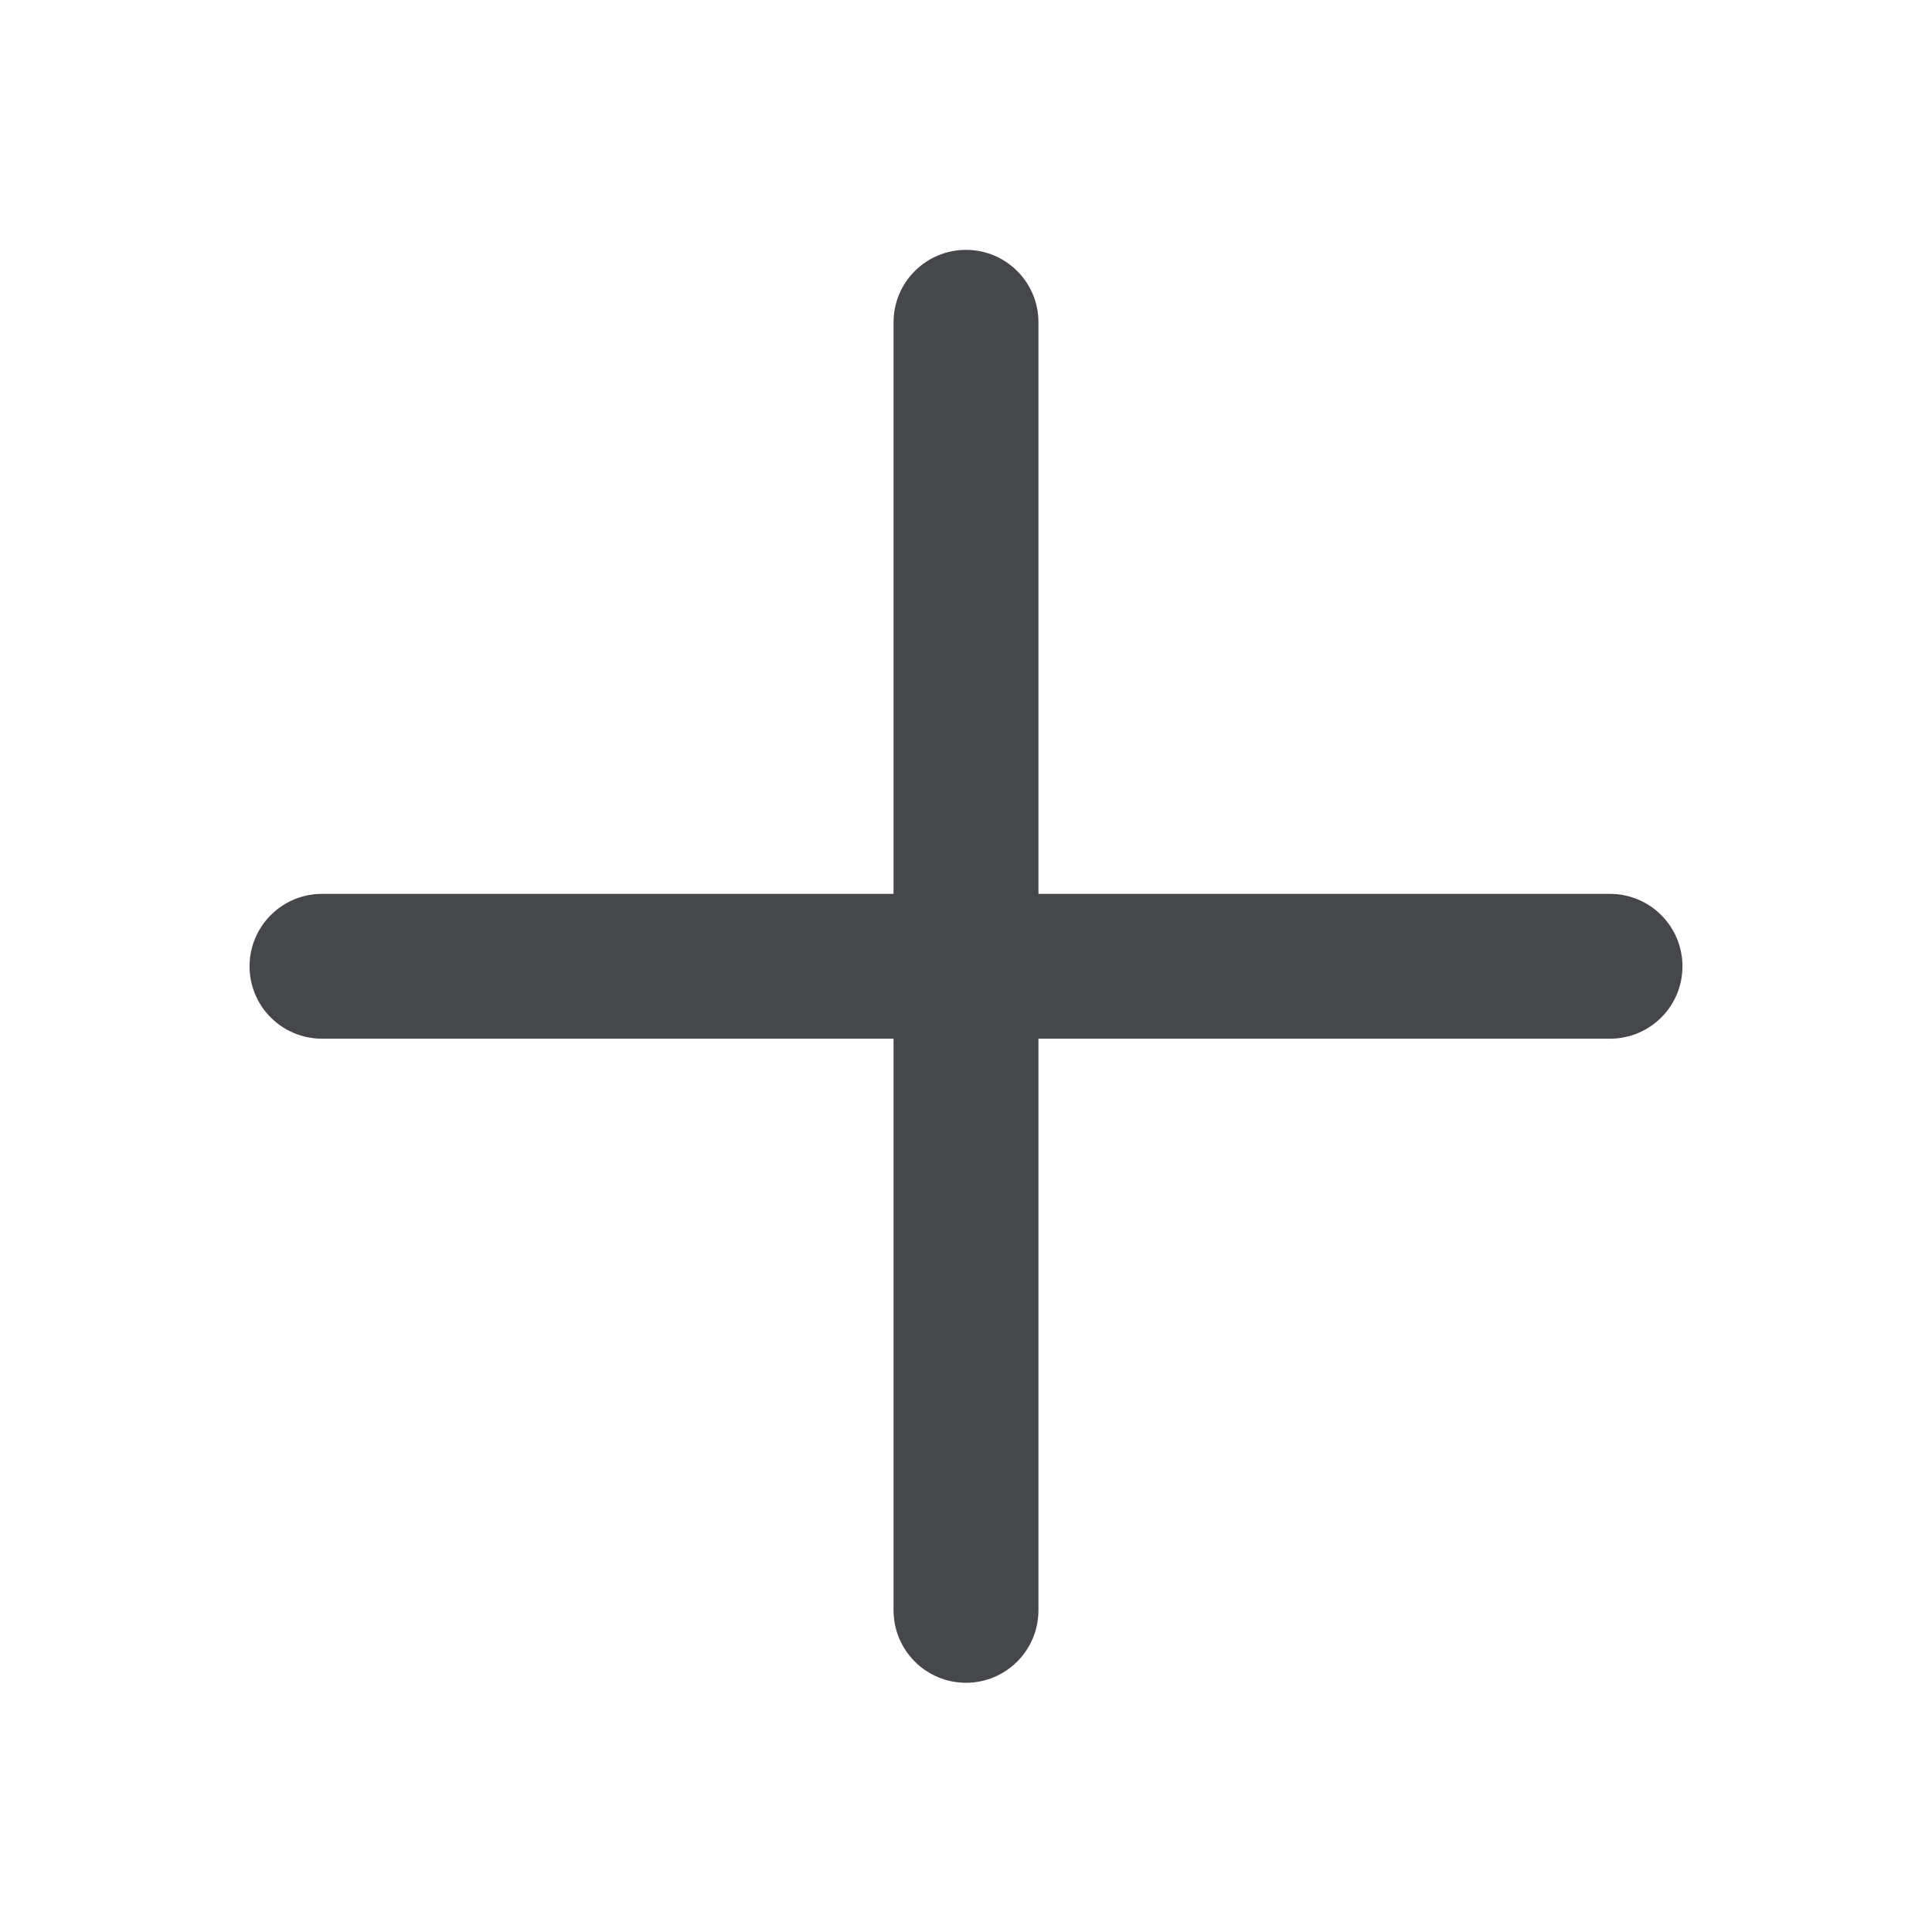
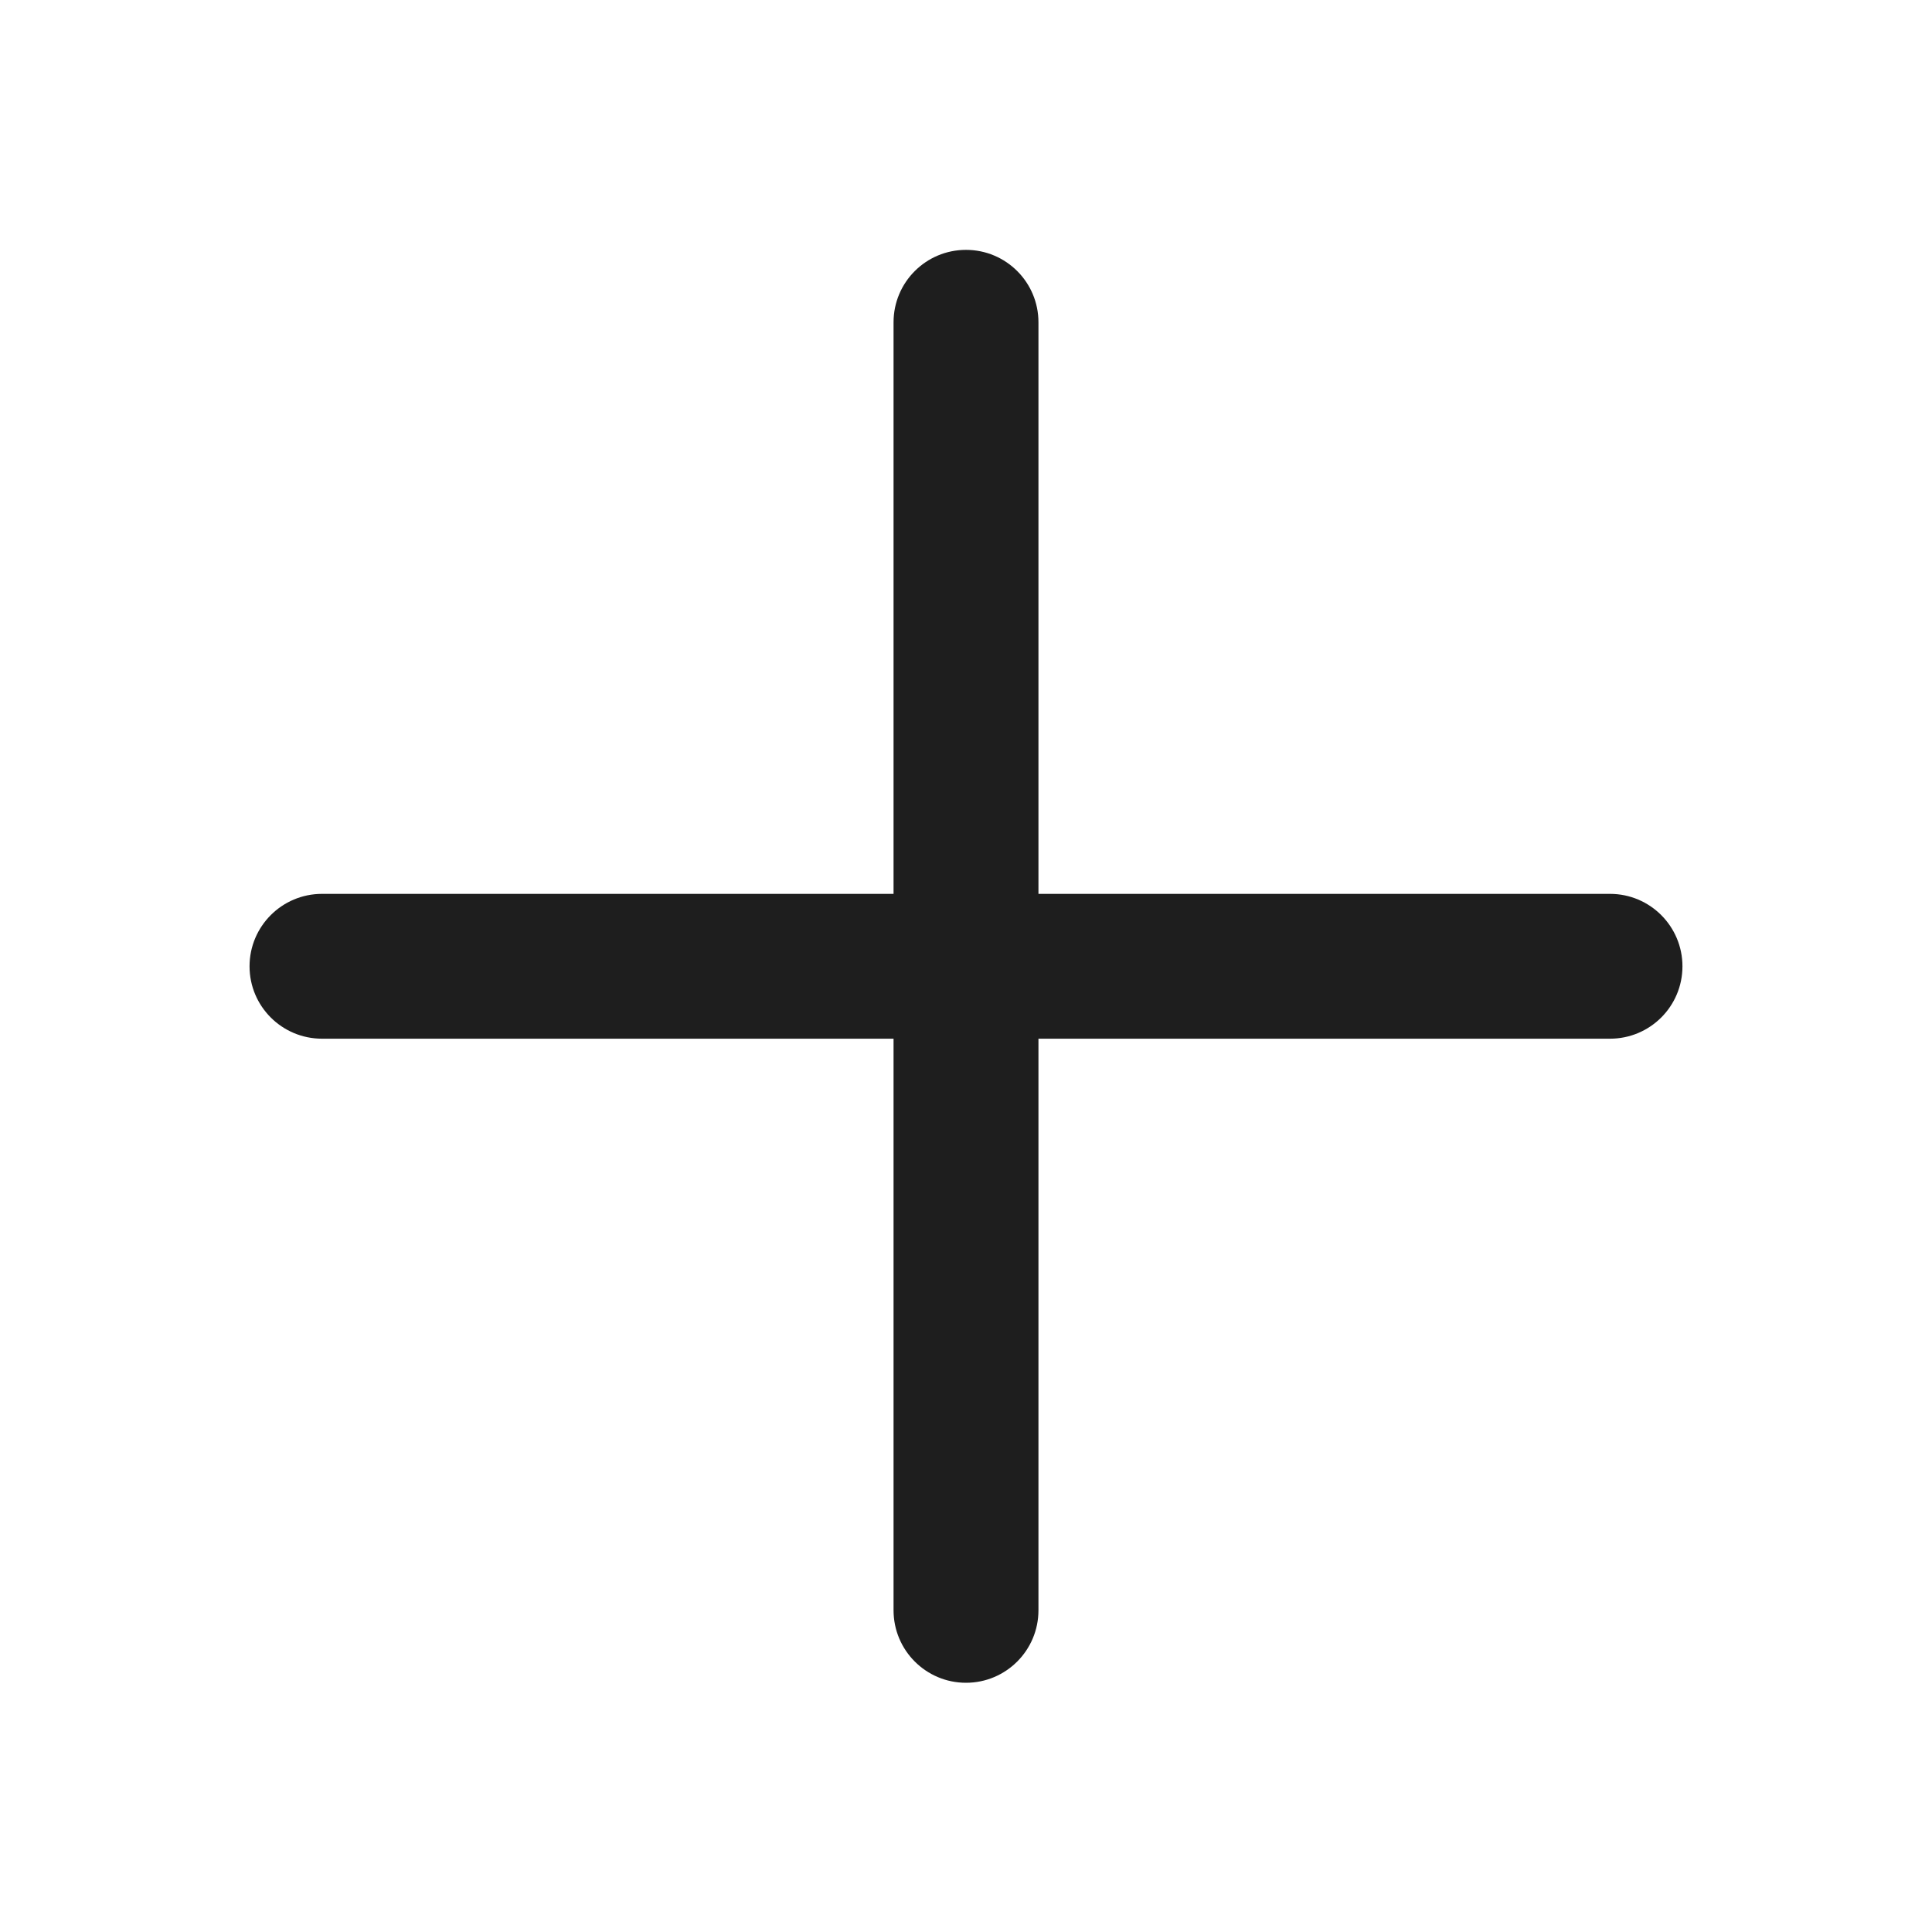
<svg xmlns="http://www.w3.org/2000/svg" width="24" height="24" viewBox="0 0 24 24" fill="none">
-   <path d="M12 3.104C12.497 3.104 12.9 3.506 12.9 4.004V11.104H20C20.497 11.104 20.9 11.507 20.9 12.004C20.9 12.501 20.497 12.903 20 12.903H12.9V20.003C12.9 20.501 12.497 20.904 12 20.904C11.503 20.904 11.1 20.501 11.1 20.003V12.903H4C3.503 12.903 3.1 12.501 3.1 12.004C3.1 11.507 3.503 11.104 4 11.104H11.1V4.004C11.1 3.506 11.503 3.104 12 3.104Z" fill="#2E2F33" fill-opacity="0.88" />
+   <path d="M12 3.104C12.497 3.104 12.9 3.506 12.9 4.004V11.104H20C20.497 11.104 20.9 11.507 20.9 12.004C20.9 12.501 20.497 12.903 20 12.903H12.9V20.003C12.9 20.501 12.497 20.904 12 20.904C11.503 20.904 11.1 20.501 11.1 20.003V12.903H4C3.503 12.903 3.1 12.501 3.1 12.004C3.1 11.507 3.503 11.104 4 11.104H11.1V4.004C11.1 3.506 11.503 3.104 12 3.104Z" fill="currentColor" fill-opacity="0.88" />
</svg>
